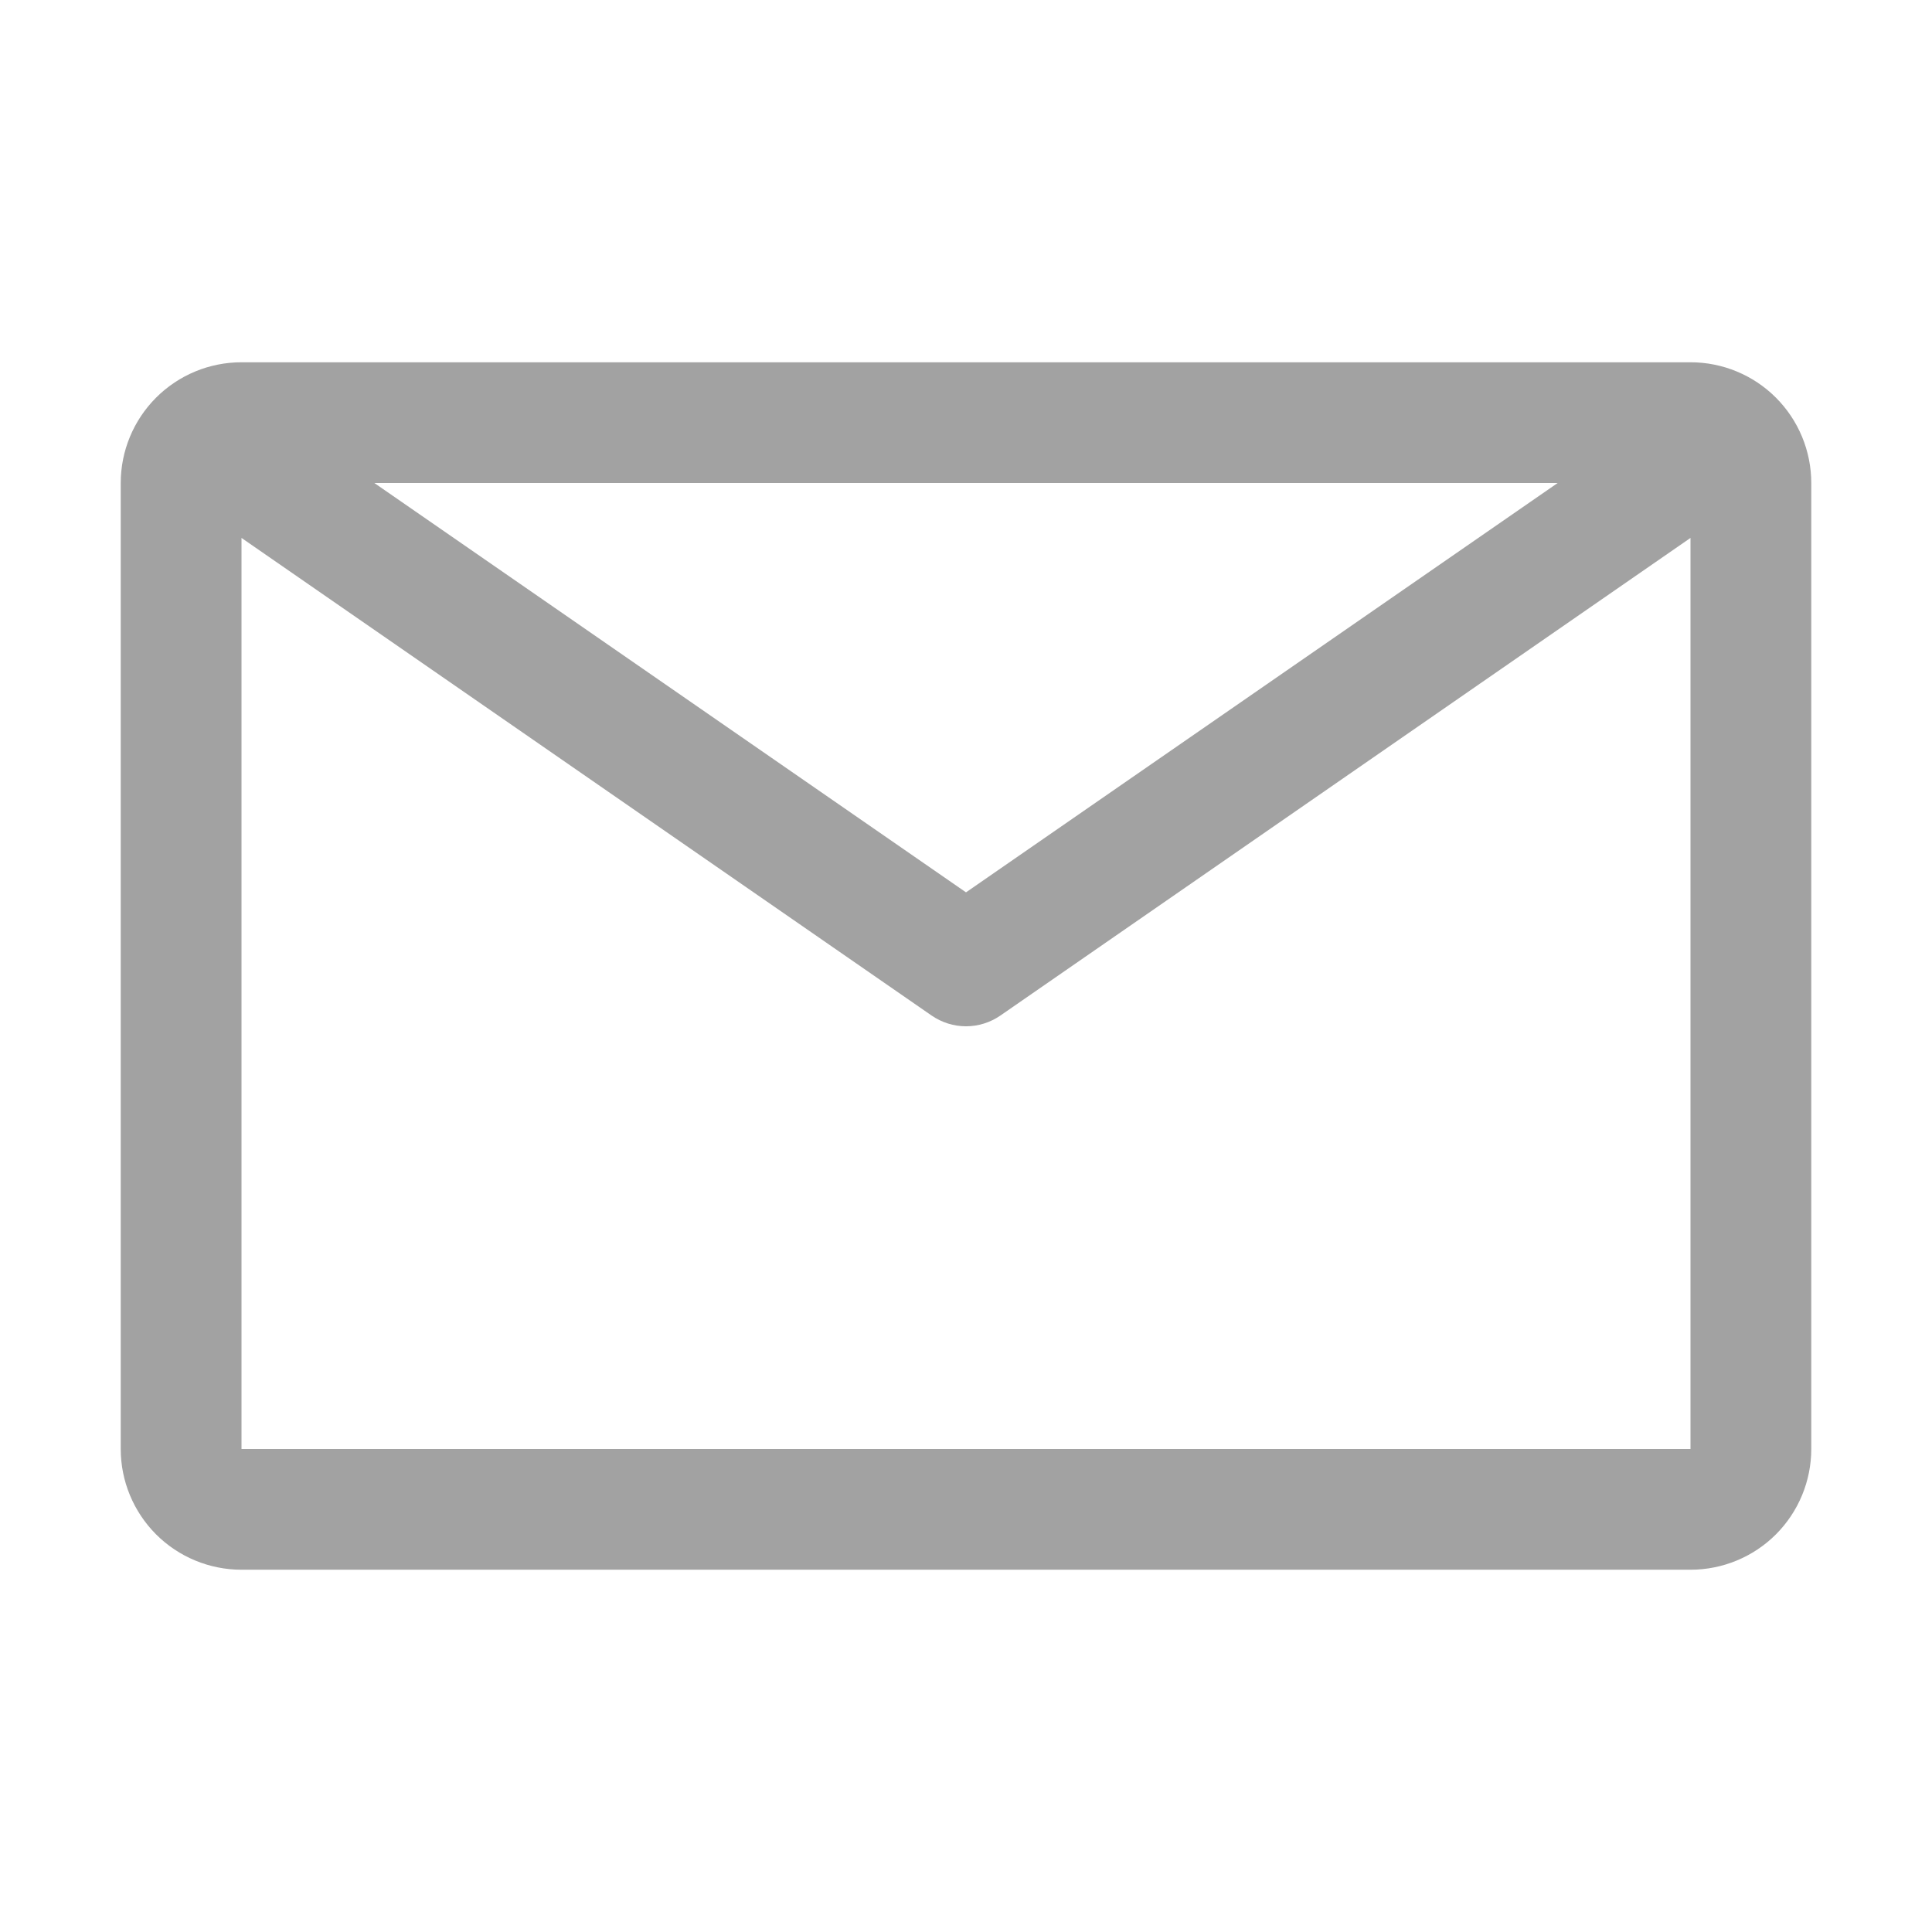
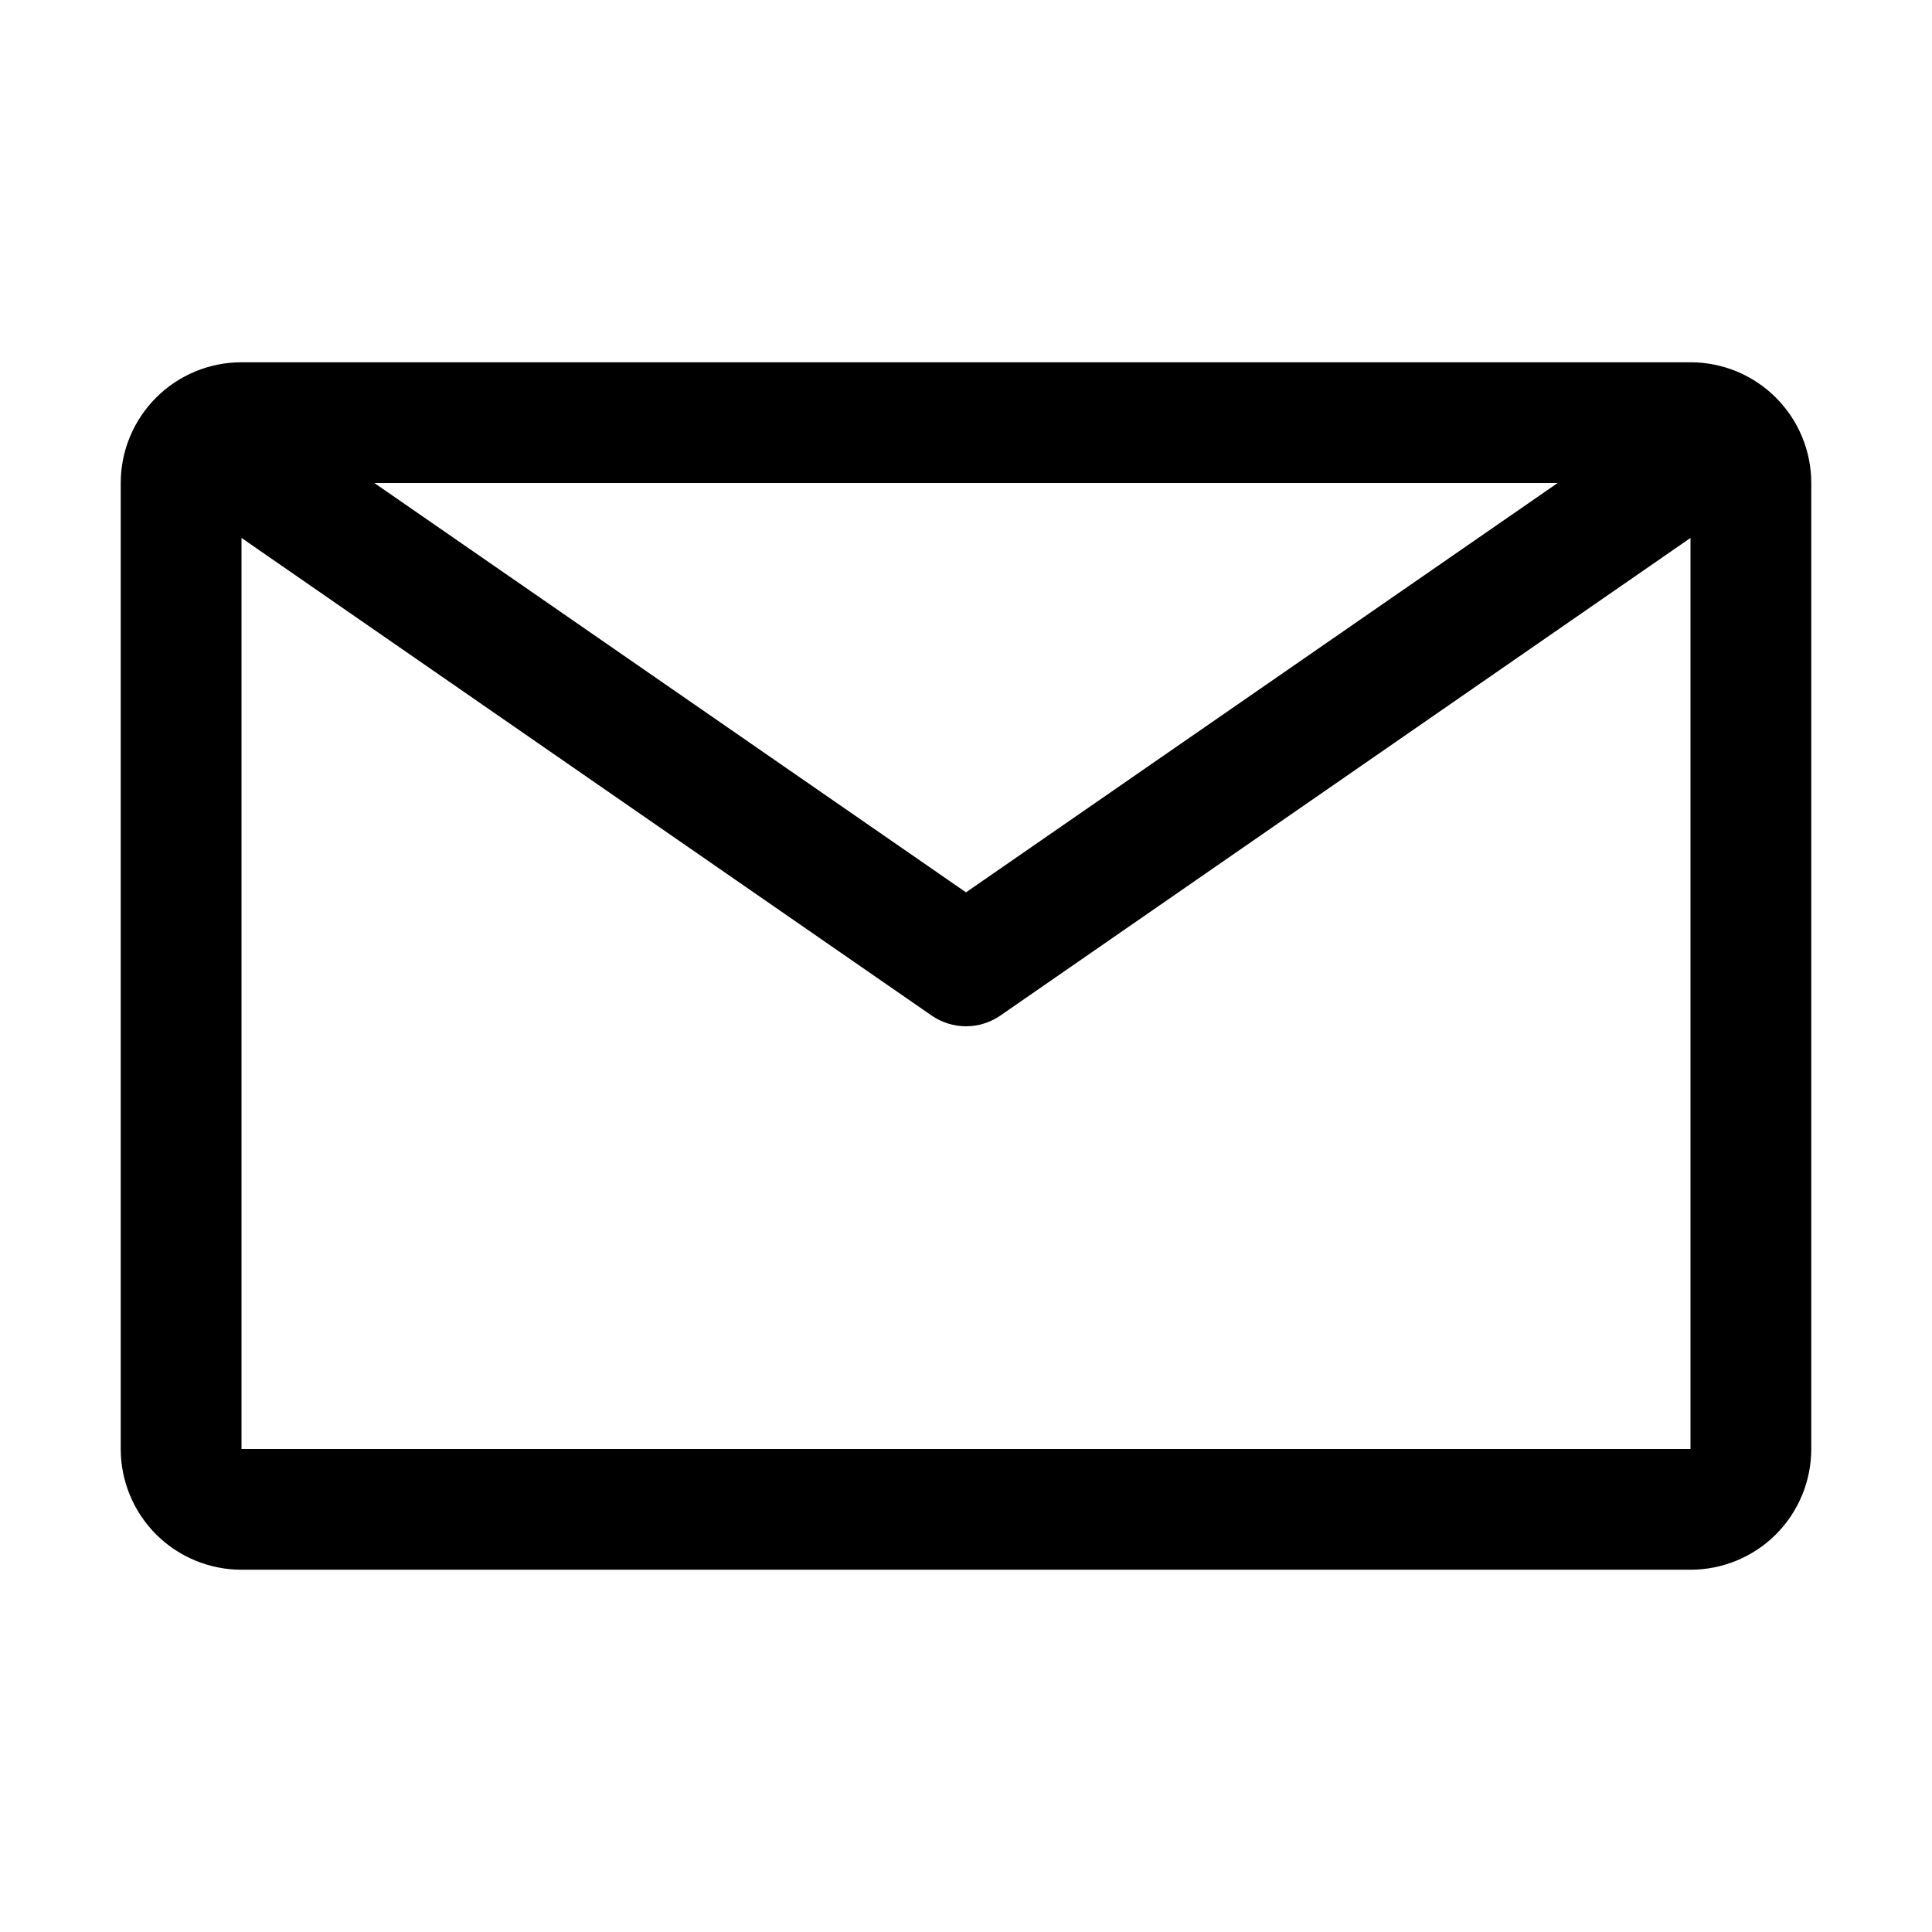
- <svg xmlns="http://www.w3.org/2000/svg" width="63" height="63" viewBox="0 0 49 49" fill="none">
-   <path d="M42.875 9.188H6.125C5.313 9.188 4.534 9.51 3.959 10.085C3.385 10.659 3.062 11.438 3.062 12.25V36.75C3.062 37.562 3.385 38.341 3.959 38.916C4.534 39.49 5.313 39.812 6.125 39.812H42.875C43.687 39.812 44.466 39.49 45.041 38.916C45.615 38.341 45.938 37.562 45.938 36.75V12.25C45.938 11.438 45.615 10.659 45.041 10.085C44.466 9.51 43.687 9.188 42.875 9.188ZM39.506 12.25L24.5 22.632L9.494 12.25H39.506ZM6.125 36.75V13.643L23.627 25.756C23.884 25.933 24.188 26.029 24.5 26.029C24.812 26.029 25.116 25.933 25.373 25.756L42.875 13.643V36.75H6.125Z" fill="#A2A2A2" />
+ <svg xmlns="http://www.w3.org/2000/svg" width="73" height="73" viewBox="0 0 49 49">
+   <path d="M42.875 9.188H6.125C5.313 9.188 4.534 9.51 3.959 10.085C3.385 10.659 3.062 11.438 3.062 12.25V36.75C3.062 37.562 3.385 38.341 3.959 38.916C4.534 39.49 5.313 39.812 6.125 39.812H42.875C43.687 39.812 44.466 39.49 45.041 38.916C45.615 38.341 45.938 37.562 45.938 36.75V12.25C45.938 11.438 45.615 10.659 45.041 10.085C44.466 9.51 43.687 9.188 42.875 9.188ZM39.506 12.25L24.5 22.632L9.494 12.25H39.506ZM6.125 36.75V13.643L23.627 25.756C23.884 25.933 24.188 26.029 24.5 26.029C24.812 26.029 25.116 25.933 25.373 25.756L42.875 13.643V36.75H6.125Z" />
</svg>
